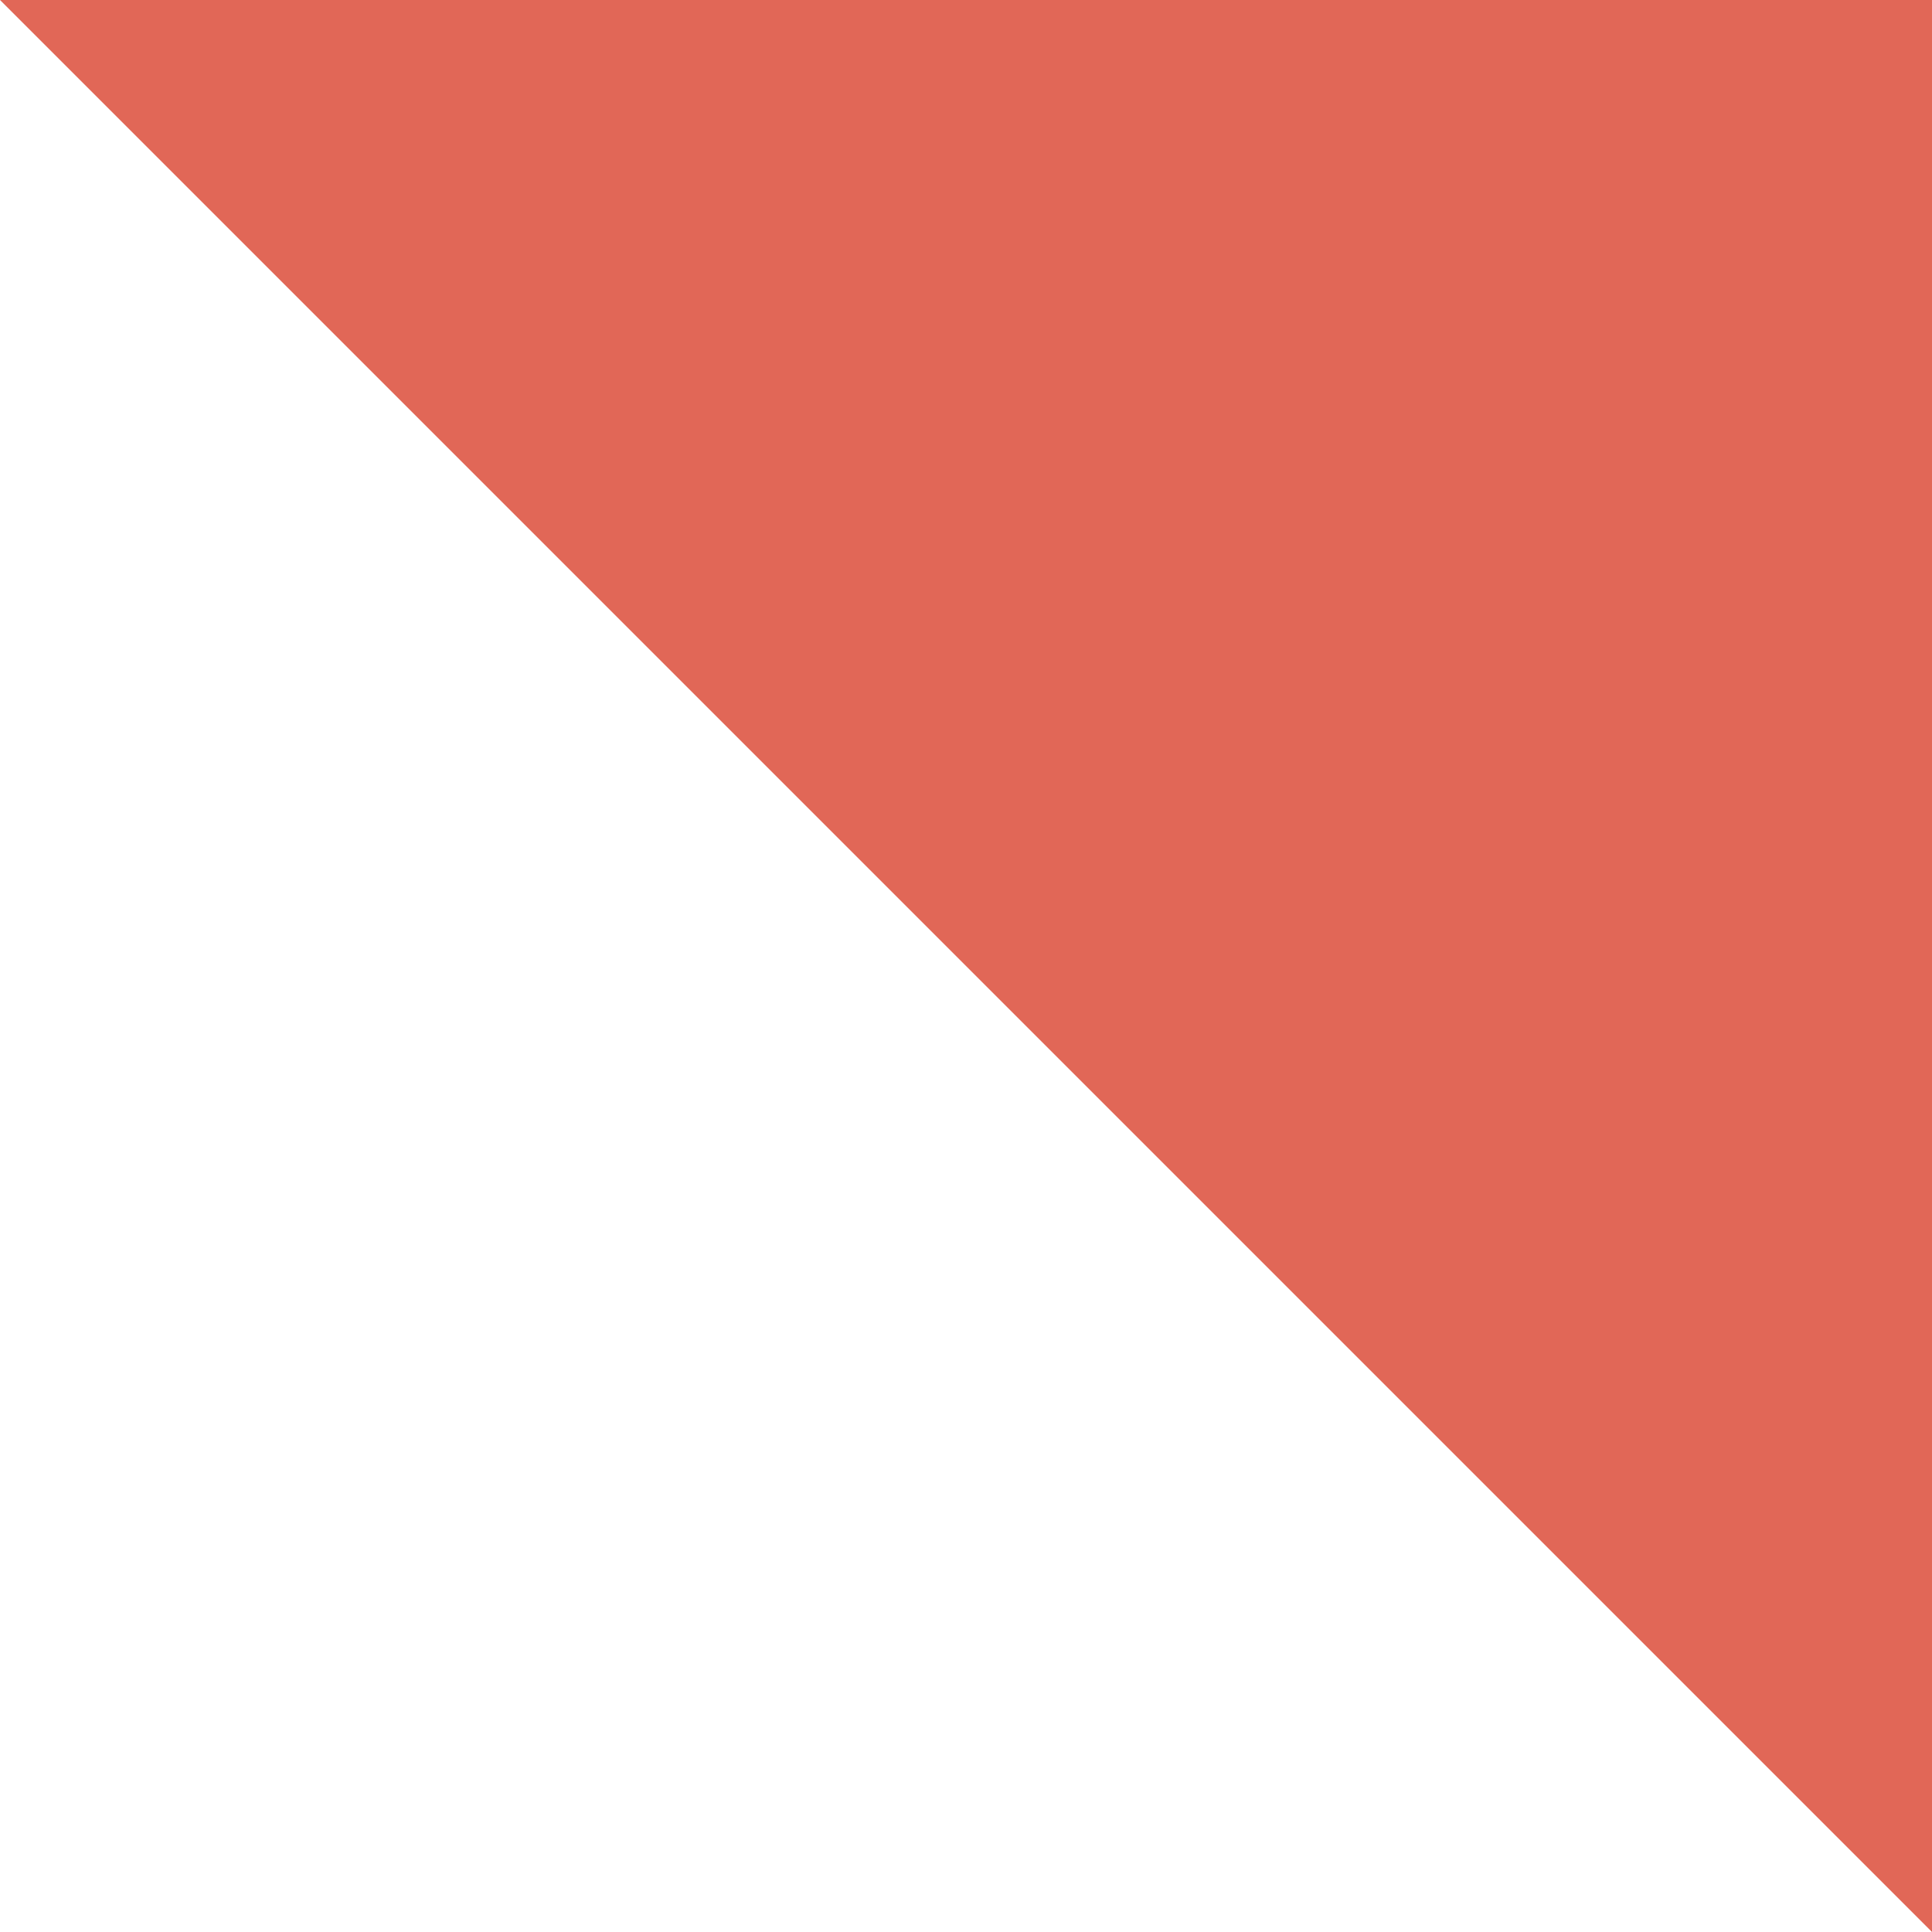
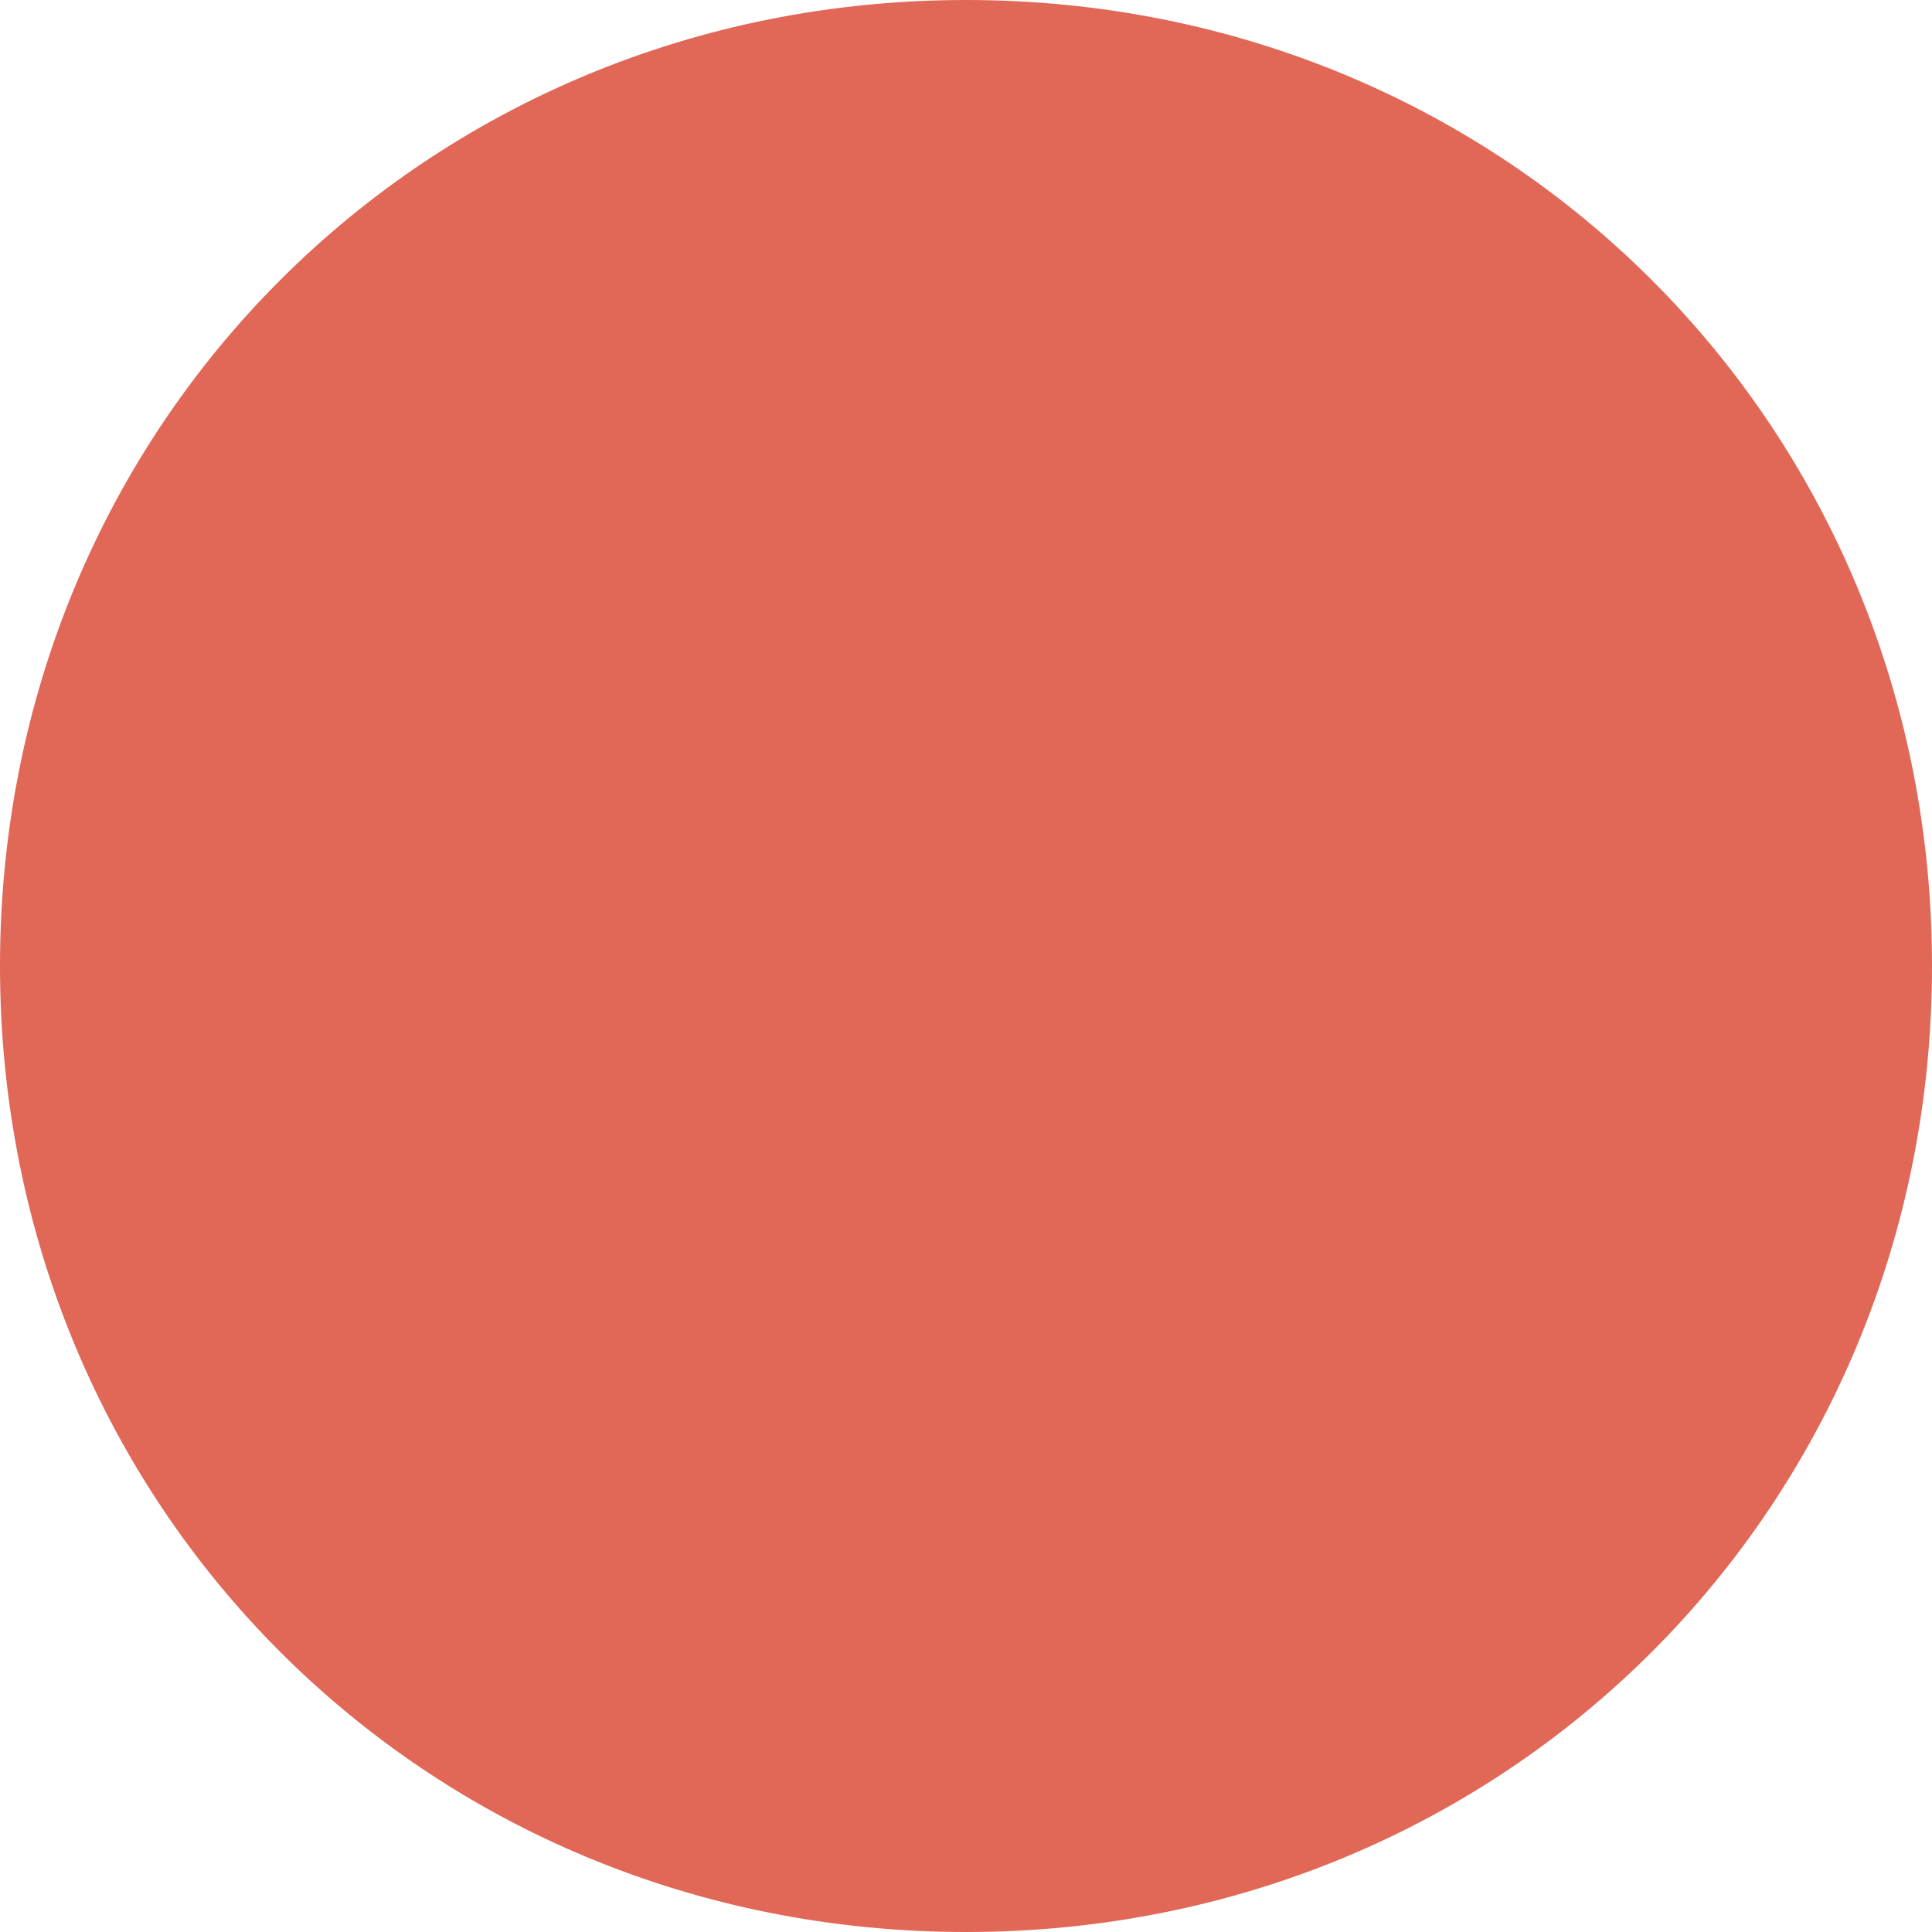
- <svg xmlns="http://www.w3.org/2000/svg" version="1.1" width="50px" height="50px">
-   <g transform="matrix(1 0 0 1 -1004 -361 )">
-     <path d="M 50 50  L 0 0  L 50 0  L 50 13.706  L 50 50  Z " fill-rule="nonzero" fill="#e16757" stroke="none" transform="matrix(1 0 0 1 1004 361 )" />
+ <svg xmlns="http://www.w3.org/2000/svg" version="1.1" width="8px" height="8px">
+   <g transform="matrix(1 0 0 1 -506 -560 )">
+     <path d="M 510 560  C 512.24 560  514 561.76  514 564  C 514 566.24  512.24 568  510 568  C 507.76 568  506 566.24  506 564  C 506 561.76  507.76 560  510 560  Z " fill-rule="nonzero" fill="#e16757" stroke="none" />
  </g>
</svg>
